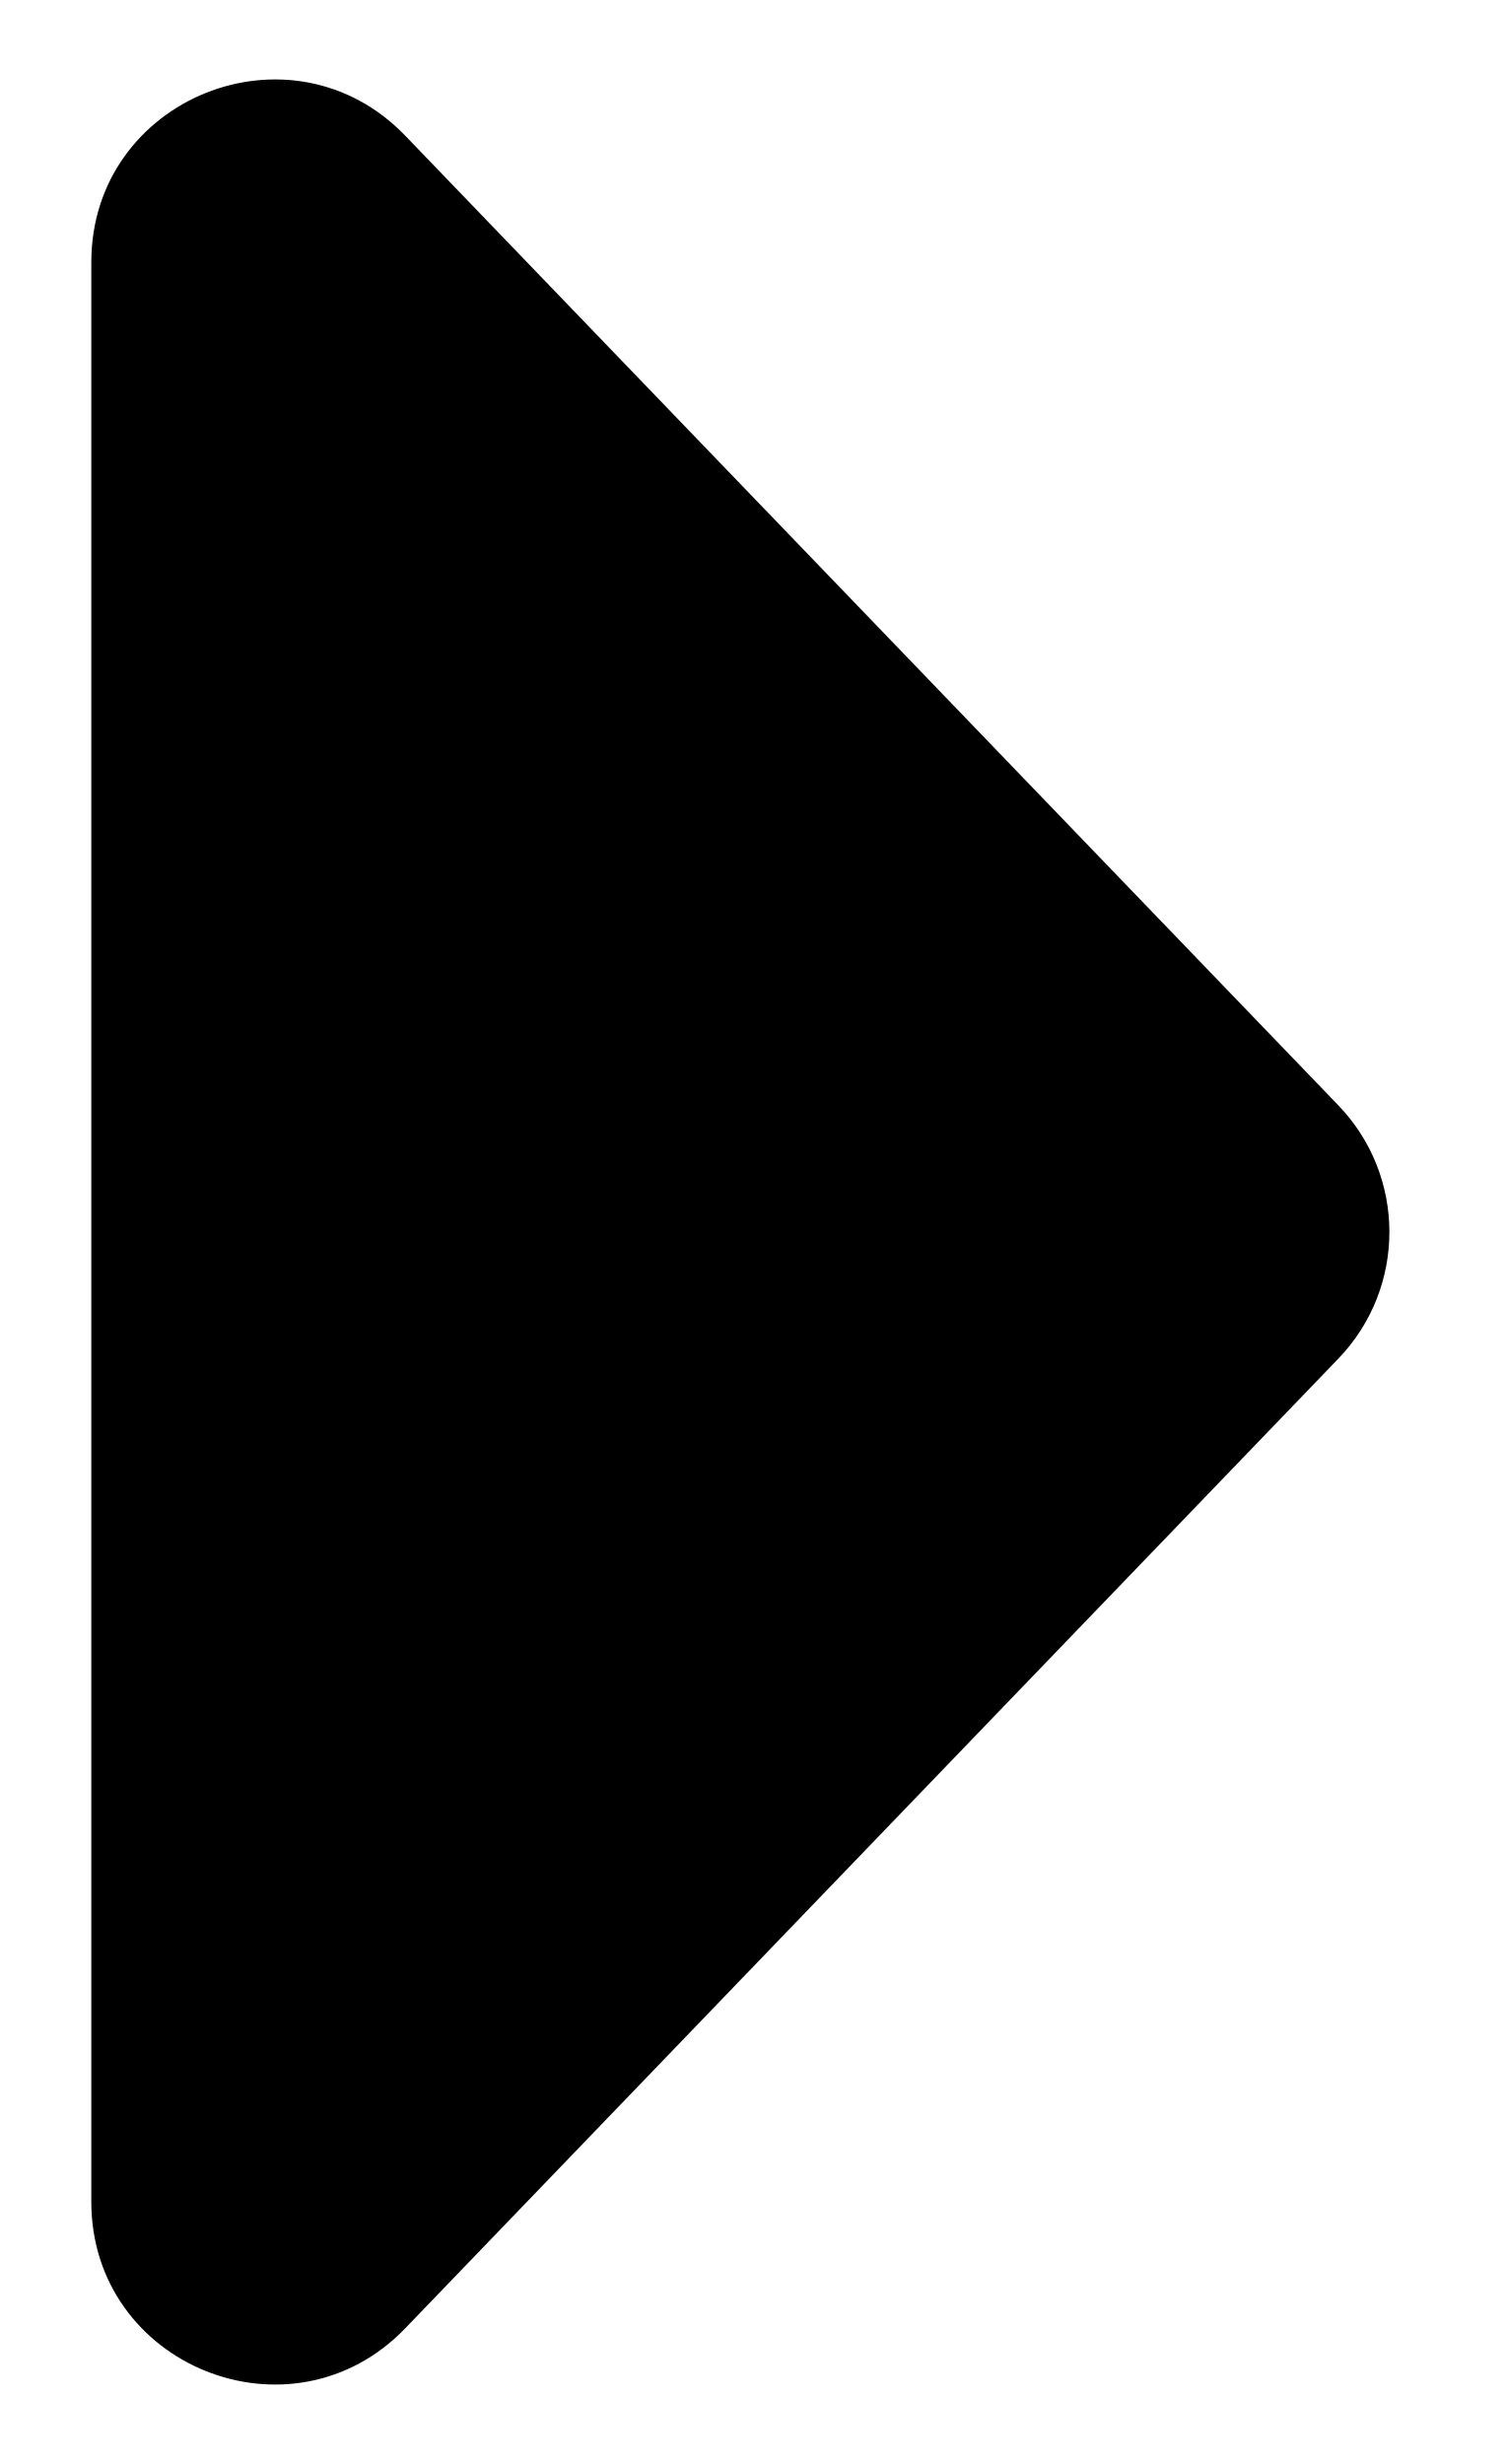
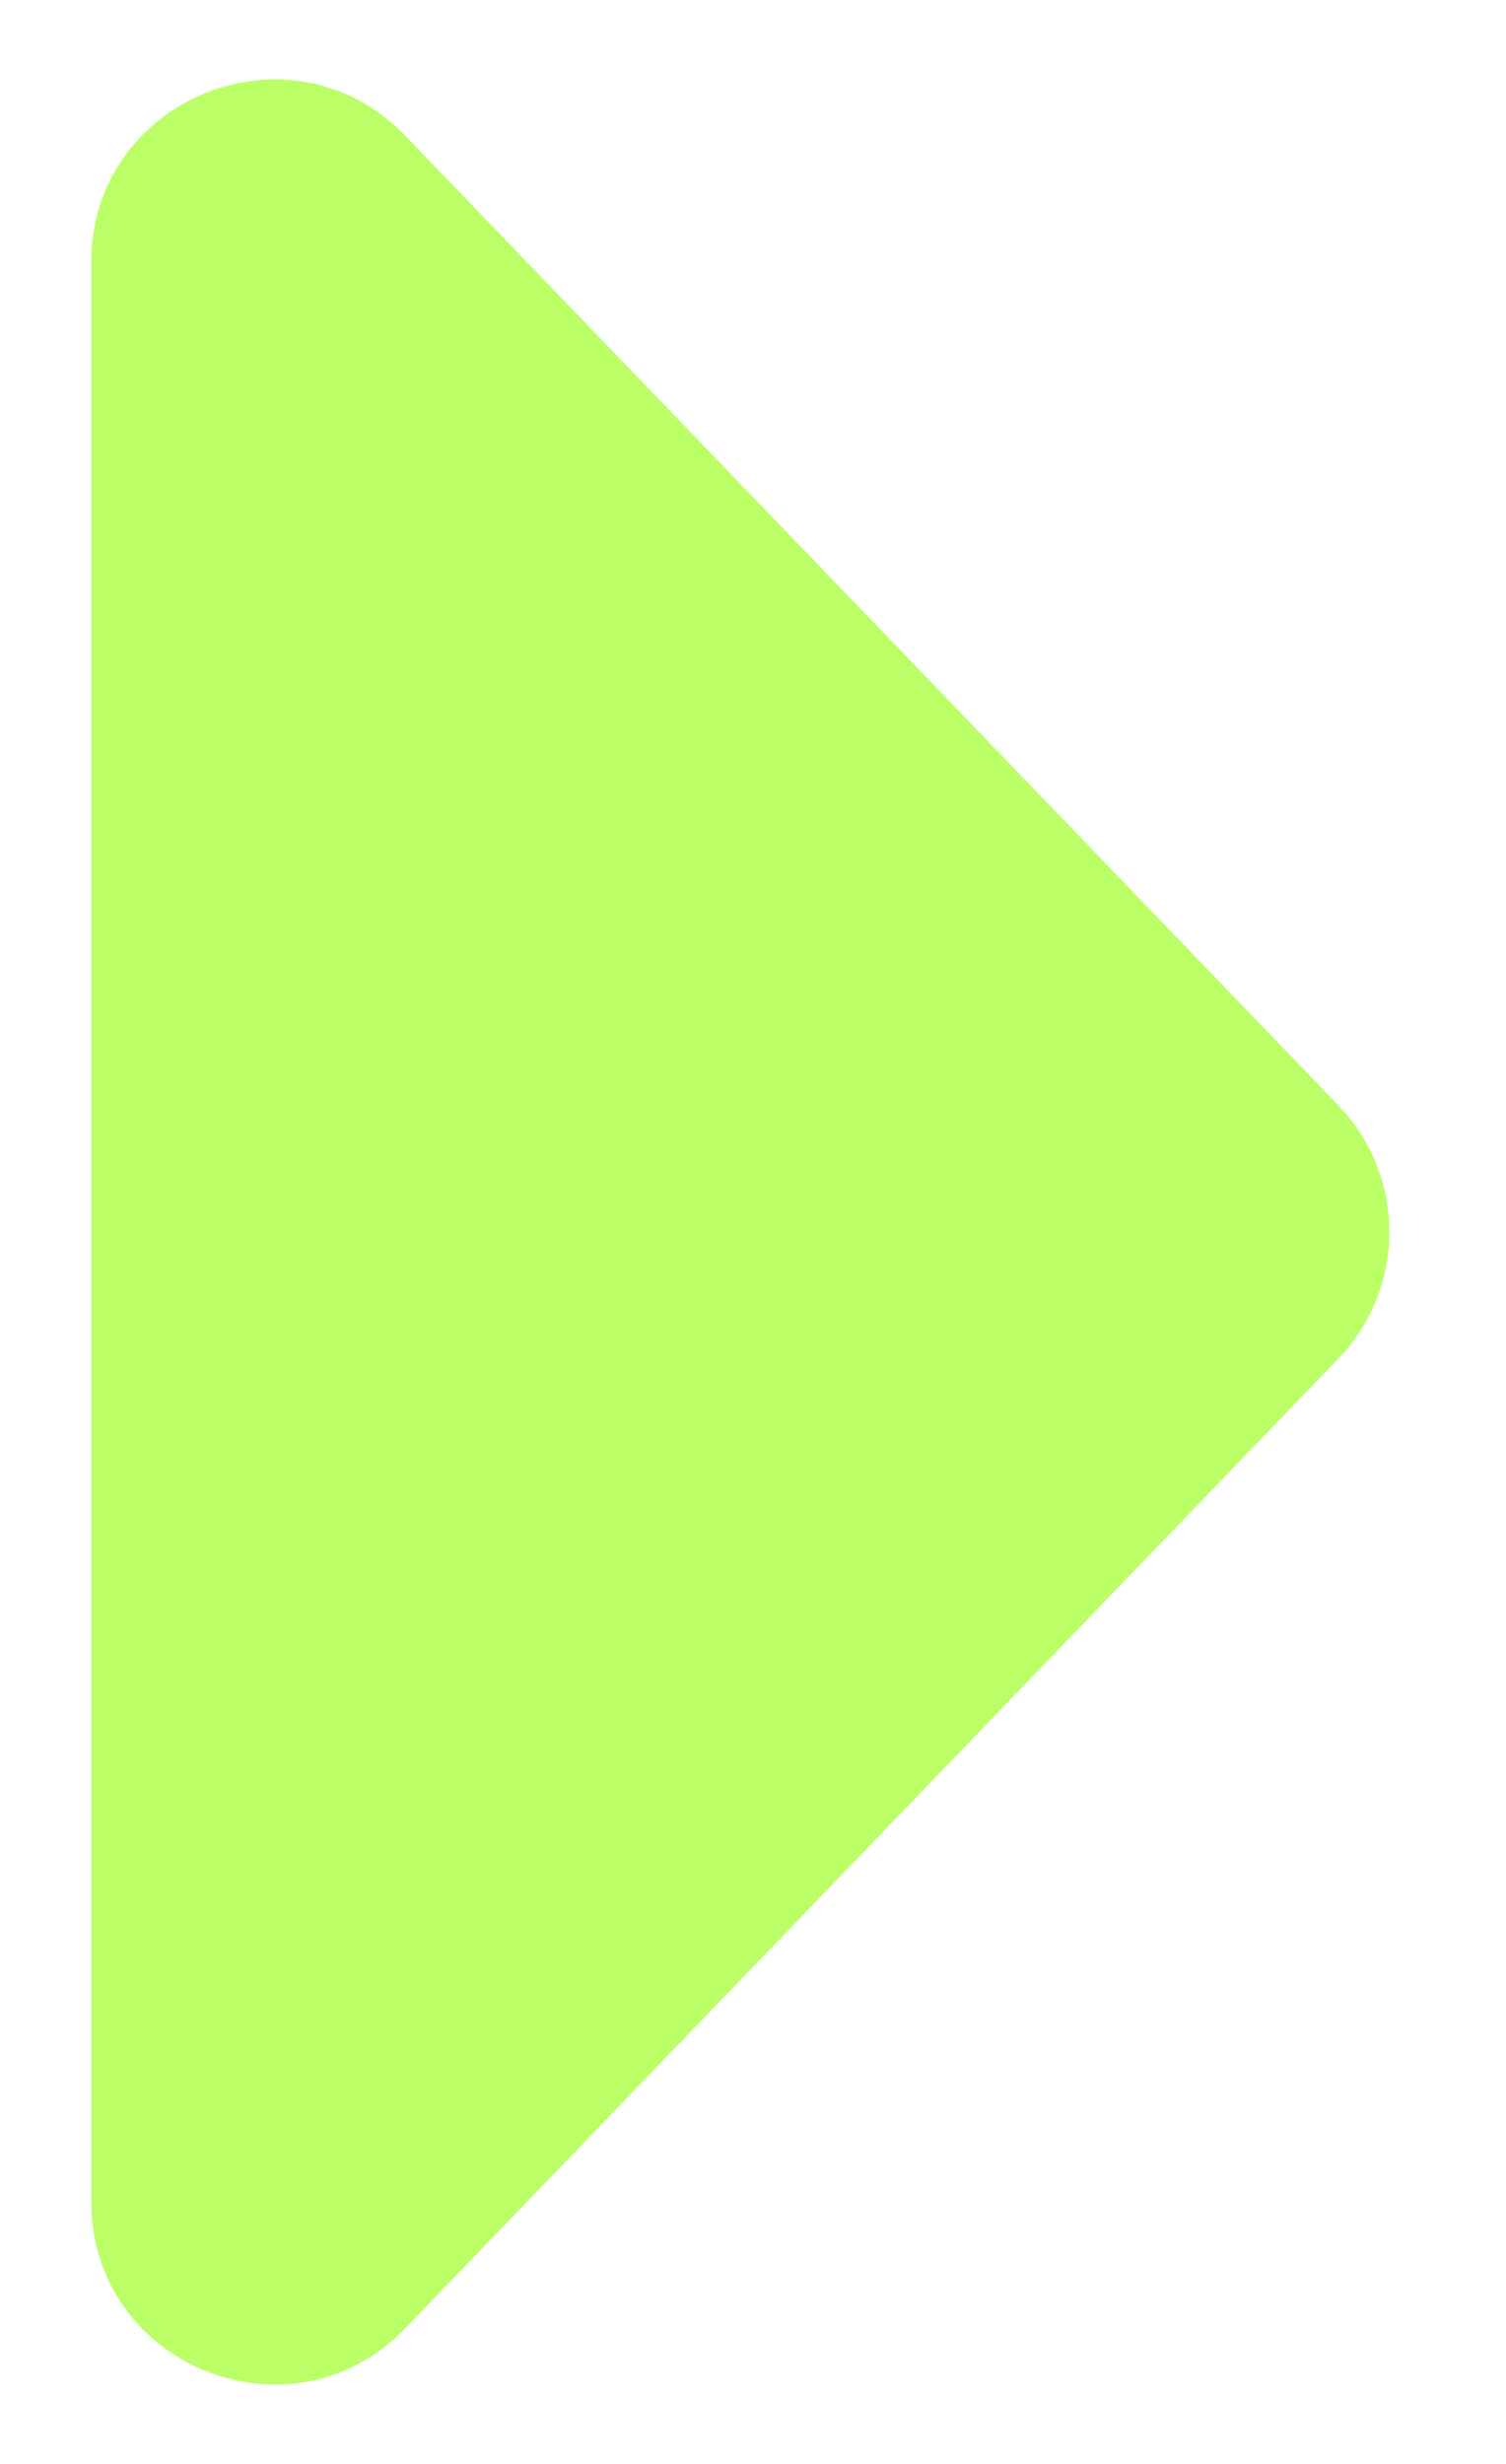
- <svg xmlns="http://www.w3.org/2000/svg" width="11" height="18" viewBox="0 0 11 18">
-   <path d="M9.777 9.925C10.274 9.408 10.274 8.592 9.777 8.075L2.961 0.992C2.129 0.127 0.667 0.716 0.667 1.916L0.667 16.084C0.667 17.284 2.129 17.873 2.961 17.008L9.777 9.925Z" />
+ <svg xmlns="http://www.w3.org/2000/svg" width="11" height="18" viewBox="0 0 11 18" fill="none">
+   <path d="M9.777 9.925C10.274 9.408 10.274 8.592 9.777 8.075L2.961 0.992C2.129 0.127 0.667 0.716 0.667 1.916L0.667 16.084C0.667 17.284 2.129 17.873 2.961 17.008L9.777 9.925Z" fill="#BAFF66" />
</svg>
